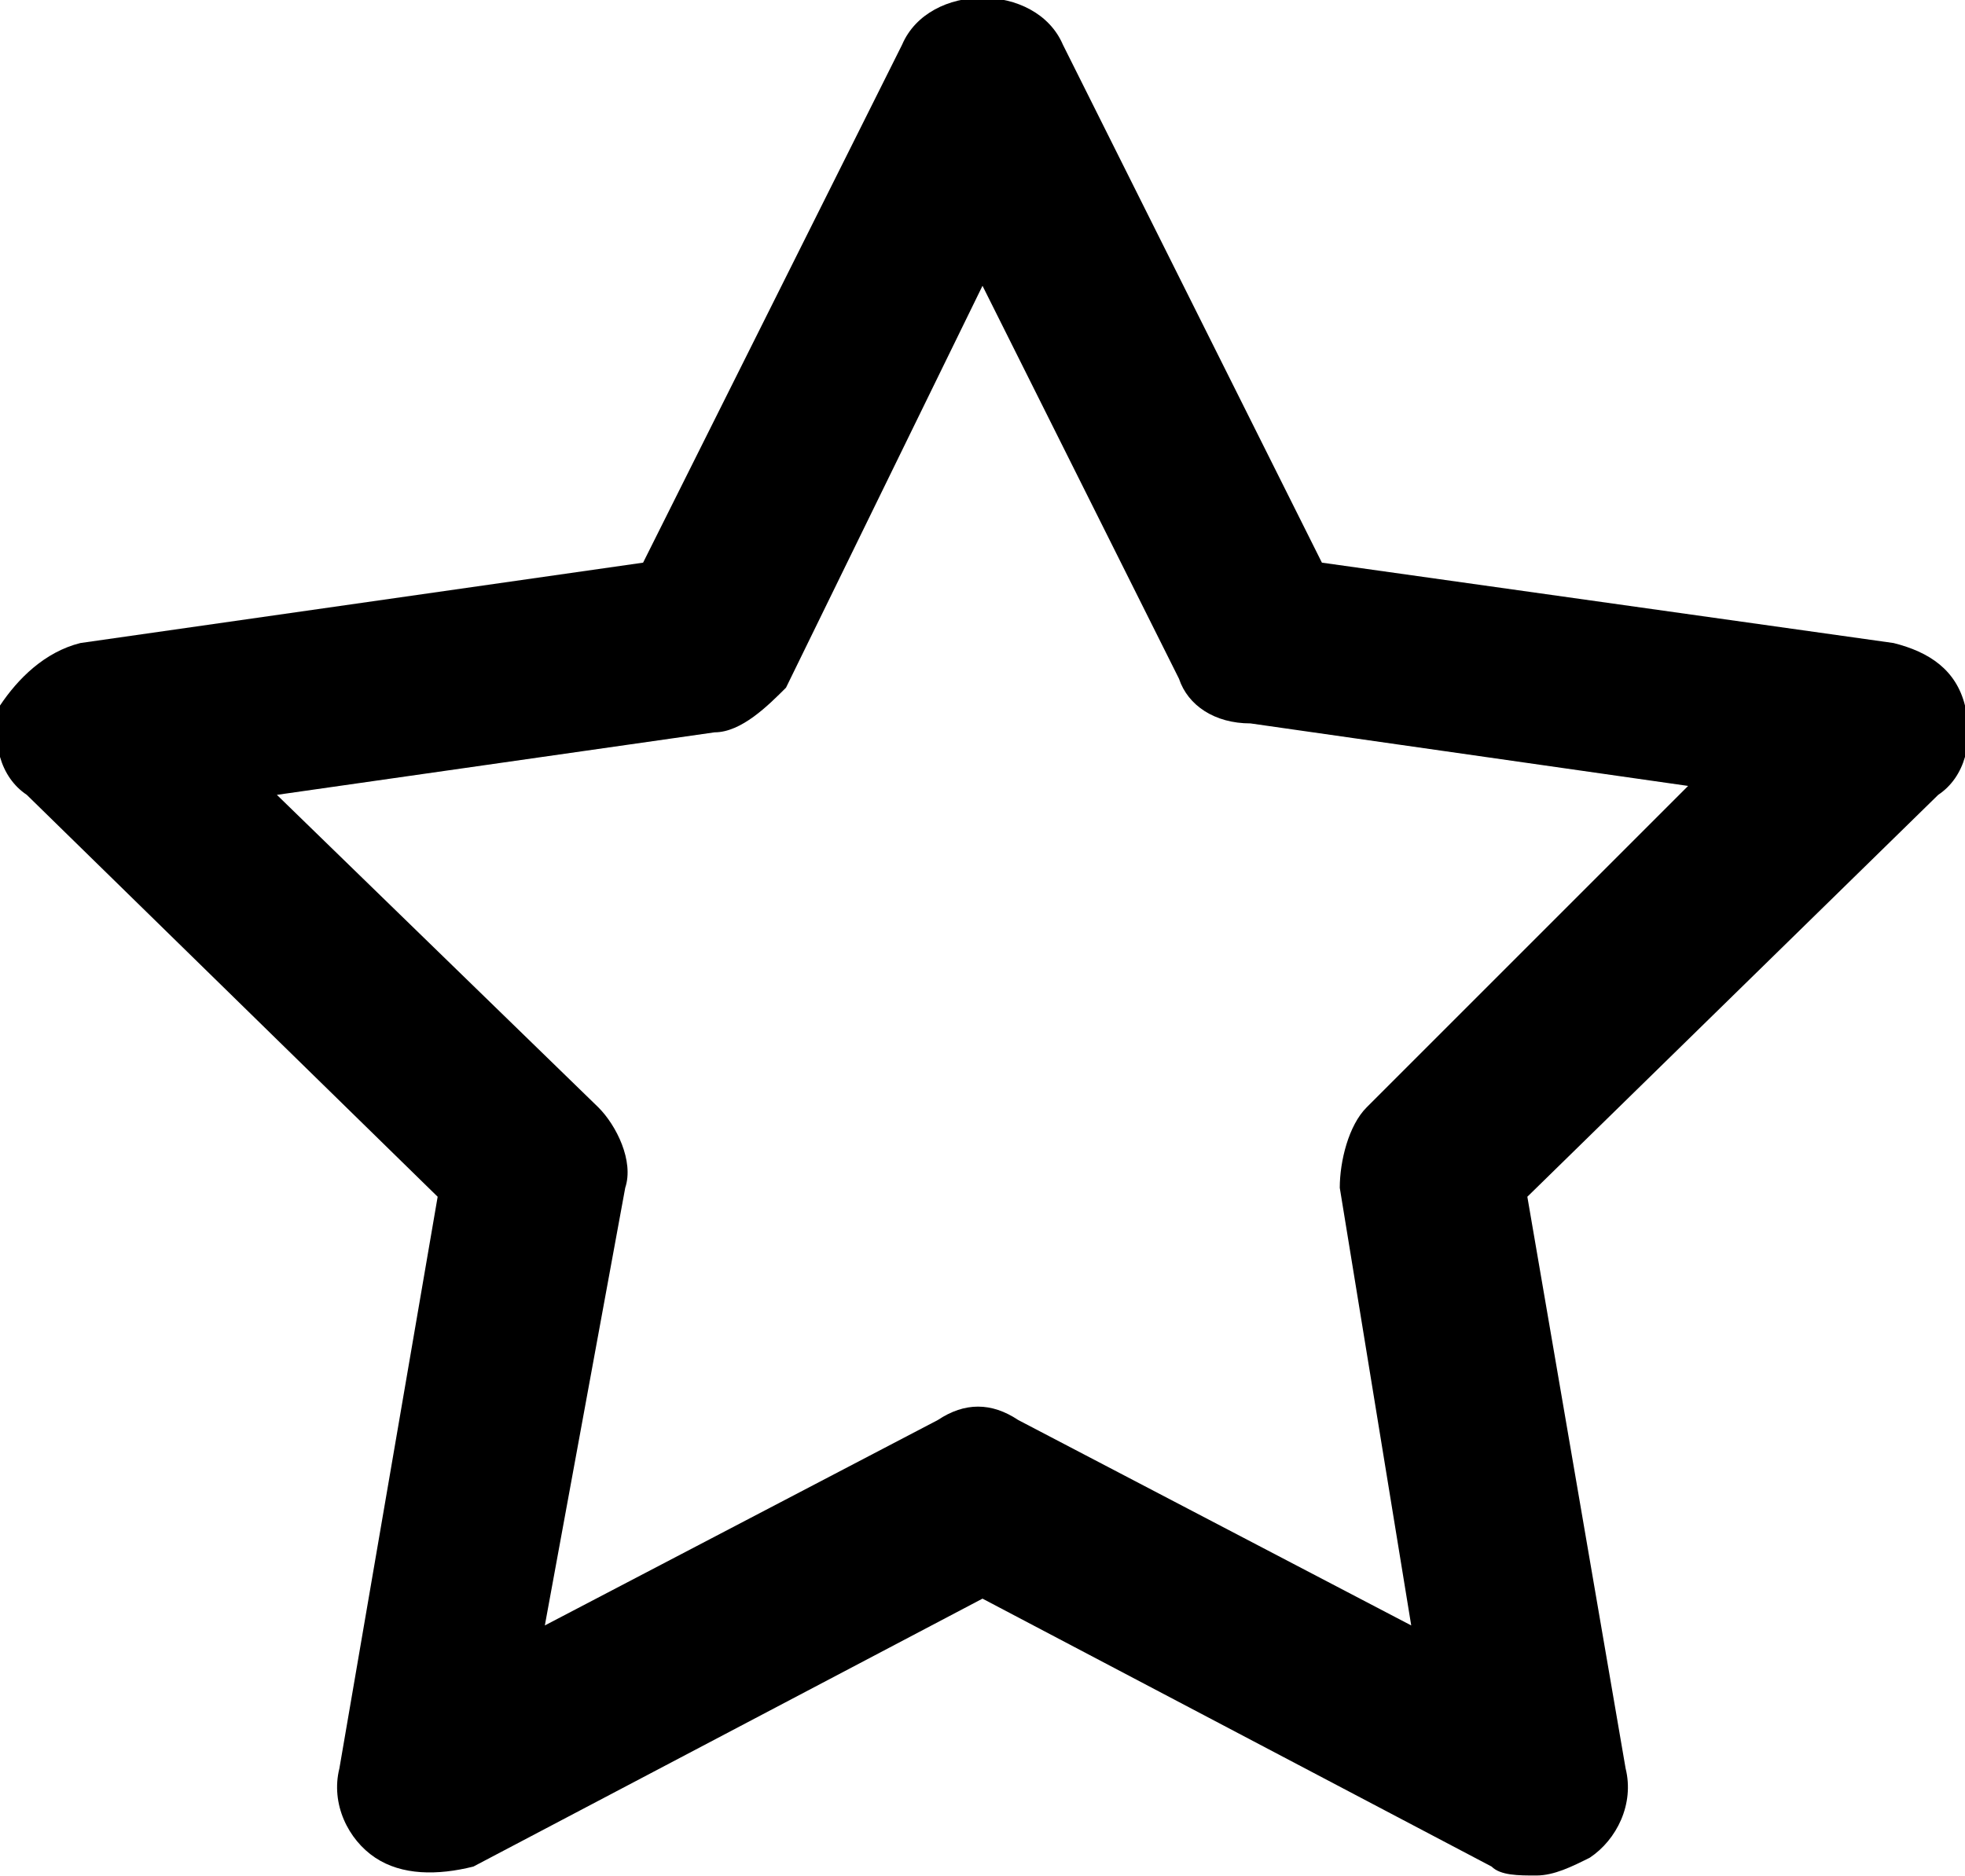
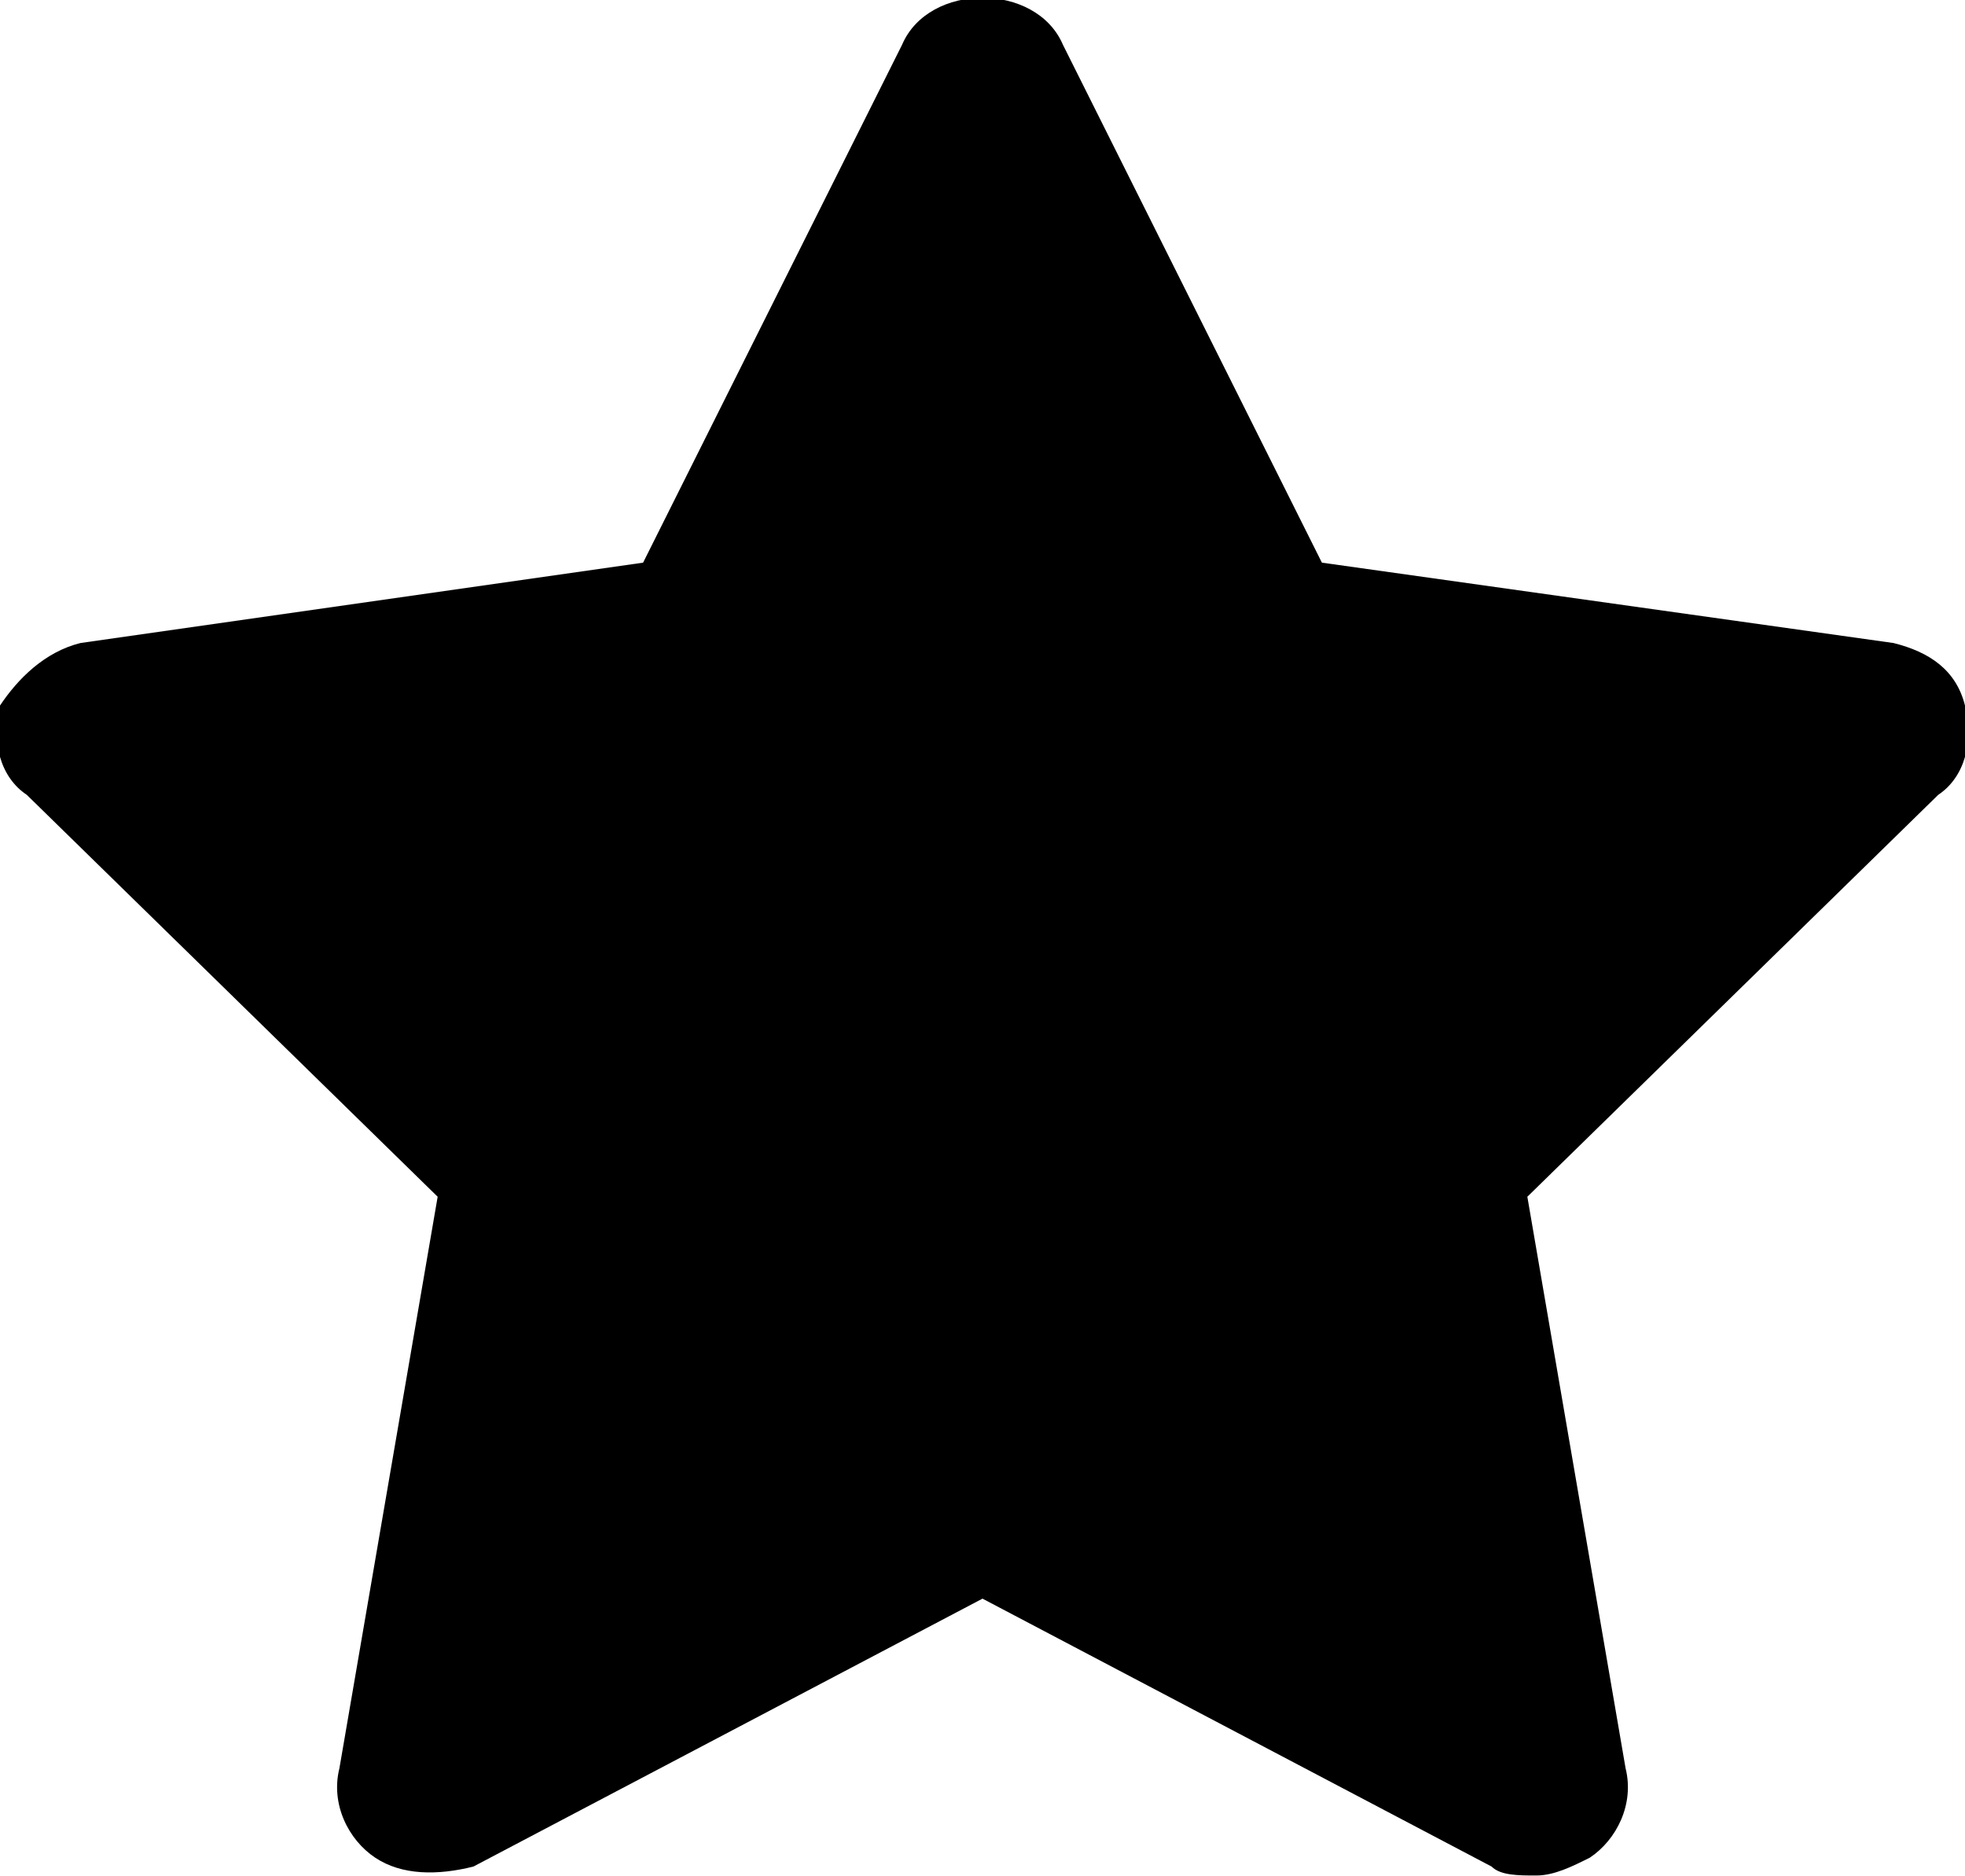
- <svg xmlns="http://www.w3.org/2000/svg" version="1.1" x="0px" y="0px" viewBox="0 0 22 21" style="enable-background:new 0 0 22 21;" xml:space="preserve">
-   <path fill="#000000" d="M22,7.9c-0.1-0.4-0.4-0.6-0.8-0.7l-6.4-0.9l-2.9-5.8c-0.3-0.7-1.5-0.7-1.8,0L7.2,6.3L0.9,7.2C0.5,7.3,0.2,7.6,0,7.9     c-0.1,0.4,0,0.8,0.3,1l4.6,4.5l-1.1,6.4c-0.1,0.4,0.1,0.8,0.4,1C4.5,21,4.9,21,5.3,20.9l5.7-3l5.7,3c0.1,0.1,0.3,0.1,0.5,0.1     c0.2,0,0.4-0.1,0.6-0.2c0.3-0.2,0.5-0.6,0.4-1l-1.1-6.4l4.6-4.5C22,8.7,22.1,8.3,22,7.9z M15.3,12.4c-0.2,0.2-0.3,0.6-0.3,0.9     l0.8,4.9l-4.4-2.3c-0.3-0.2-0.6-0.2-0.9,0l-4.4,2.3L7,13.3c0.1-0.3-0.1-0.7-0.3-0.9L3.1,8.9l4.9-0.7c0.3,0,0.6-0.3,0.8-0.5L11,3.2     l2.2,4.4c0.1,0.3,0.4,0.5,0.8,0.5l4.9,0.7L15.3,12.4z" />
+ <svg xmlns="http://www.w3.org/2000/svg" version="1.1" id="Layer_1" x="0px" y="0px" viewBox="0 0 22 21" style="enable-background:new 0 0 22 21;" xml:space="preserve">
+   <path d="M22,7.9c-0.1-0.4-0.4-0.6-0.8-0.7l-6.4-0.9l-2.9-5.8c-0.3-0.7-1.5-0.7-1.8,0L7.2,6.3L0.9,7.2C0.5,7.3,0.2,7.6,0,7.9c-0.1,0.4,0,0.8,0.3,1l4.6,4.5l-1.1,6.4c-0.1,0.4,0.1,0.8,0.4,1C4.5,21,4.9,21,5.3,20.9l5.7-3l5.7,3C16.8,21,17,21,17.2,21s0.4-0.1,0.6-0.2c0.3-0.2,0.5-0.6,0.4-1l-1.1-6.4l4.6-4.5C22,8.7,22.1,8.3,22,7.9z" />
</svg>
